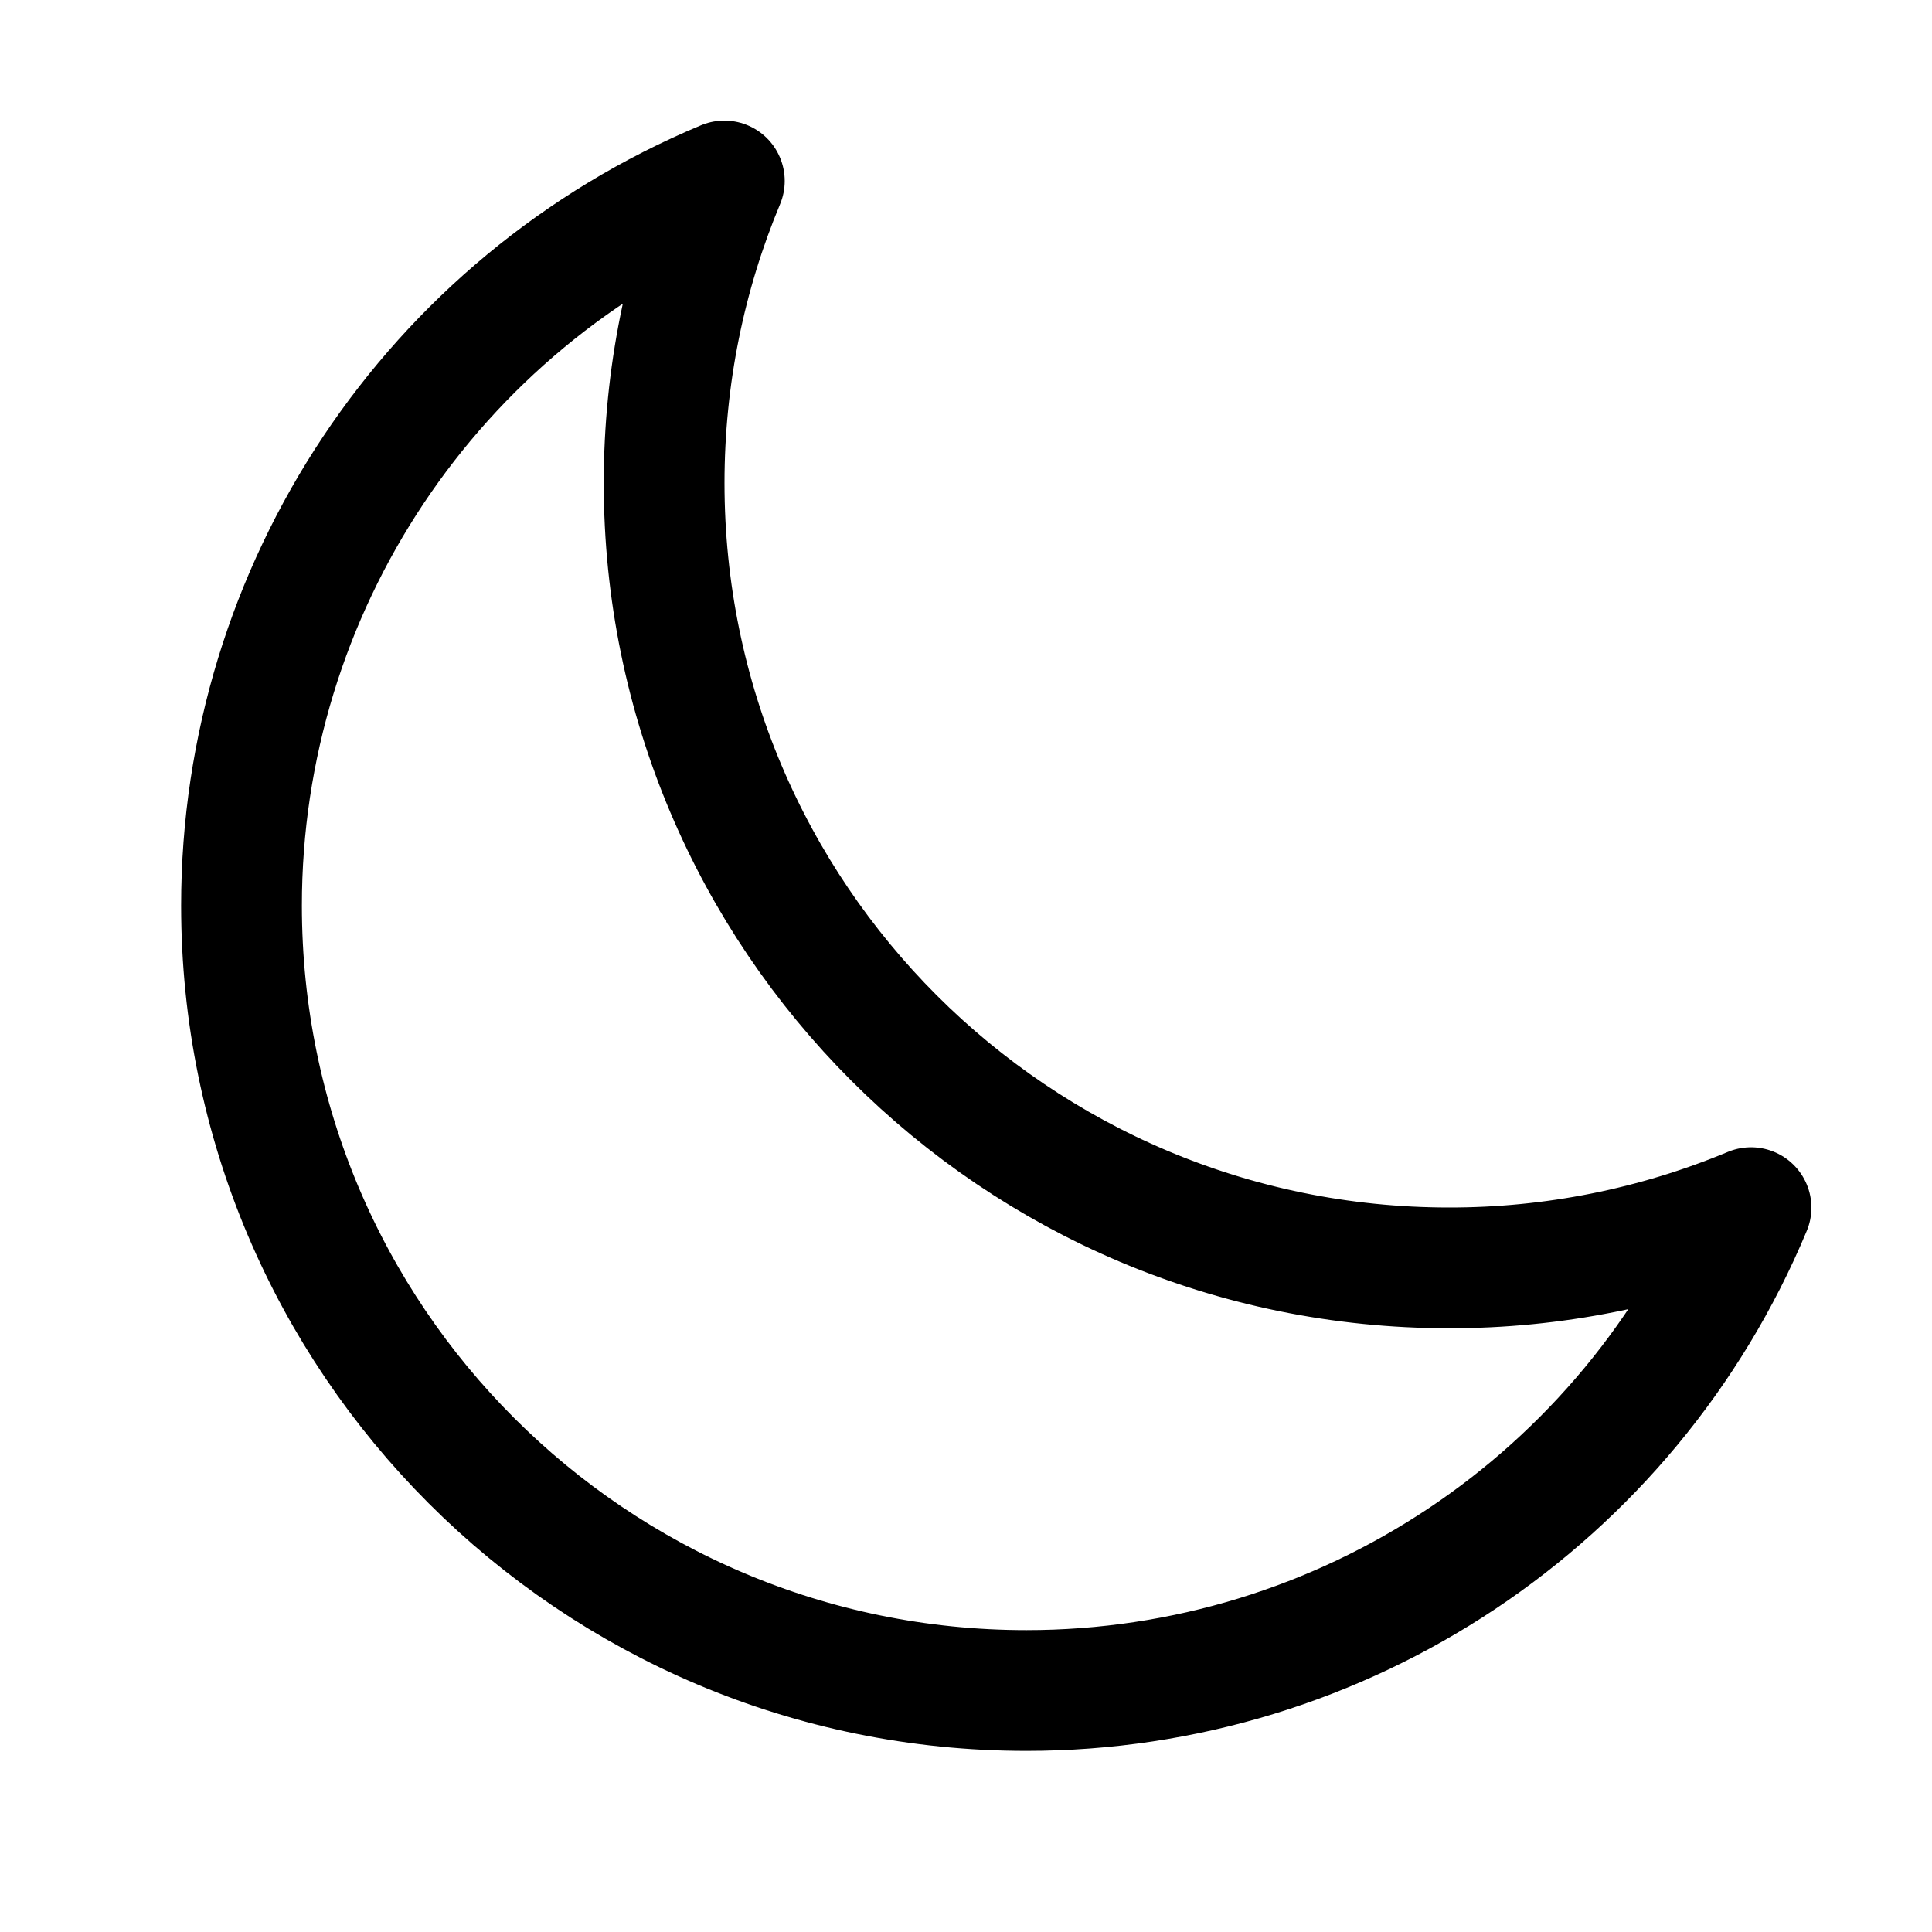
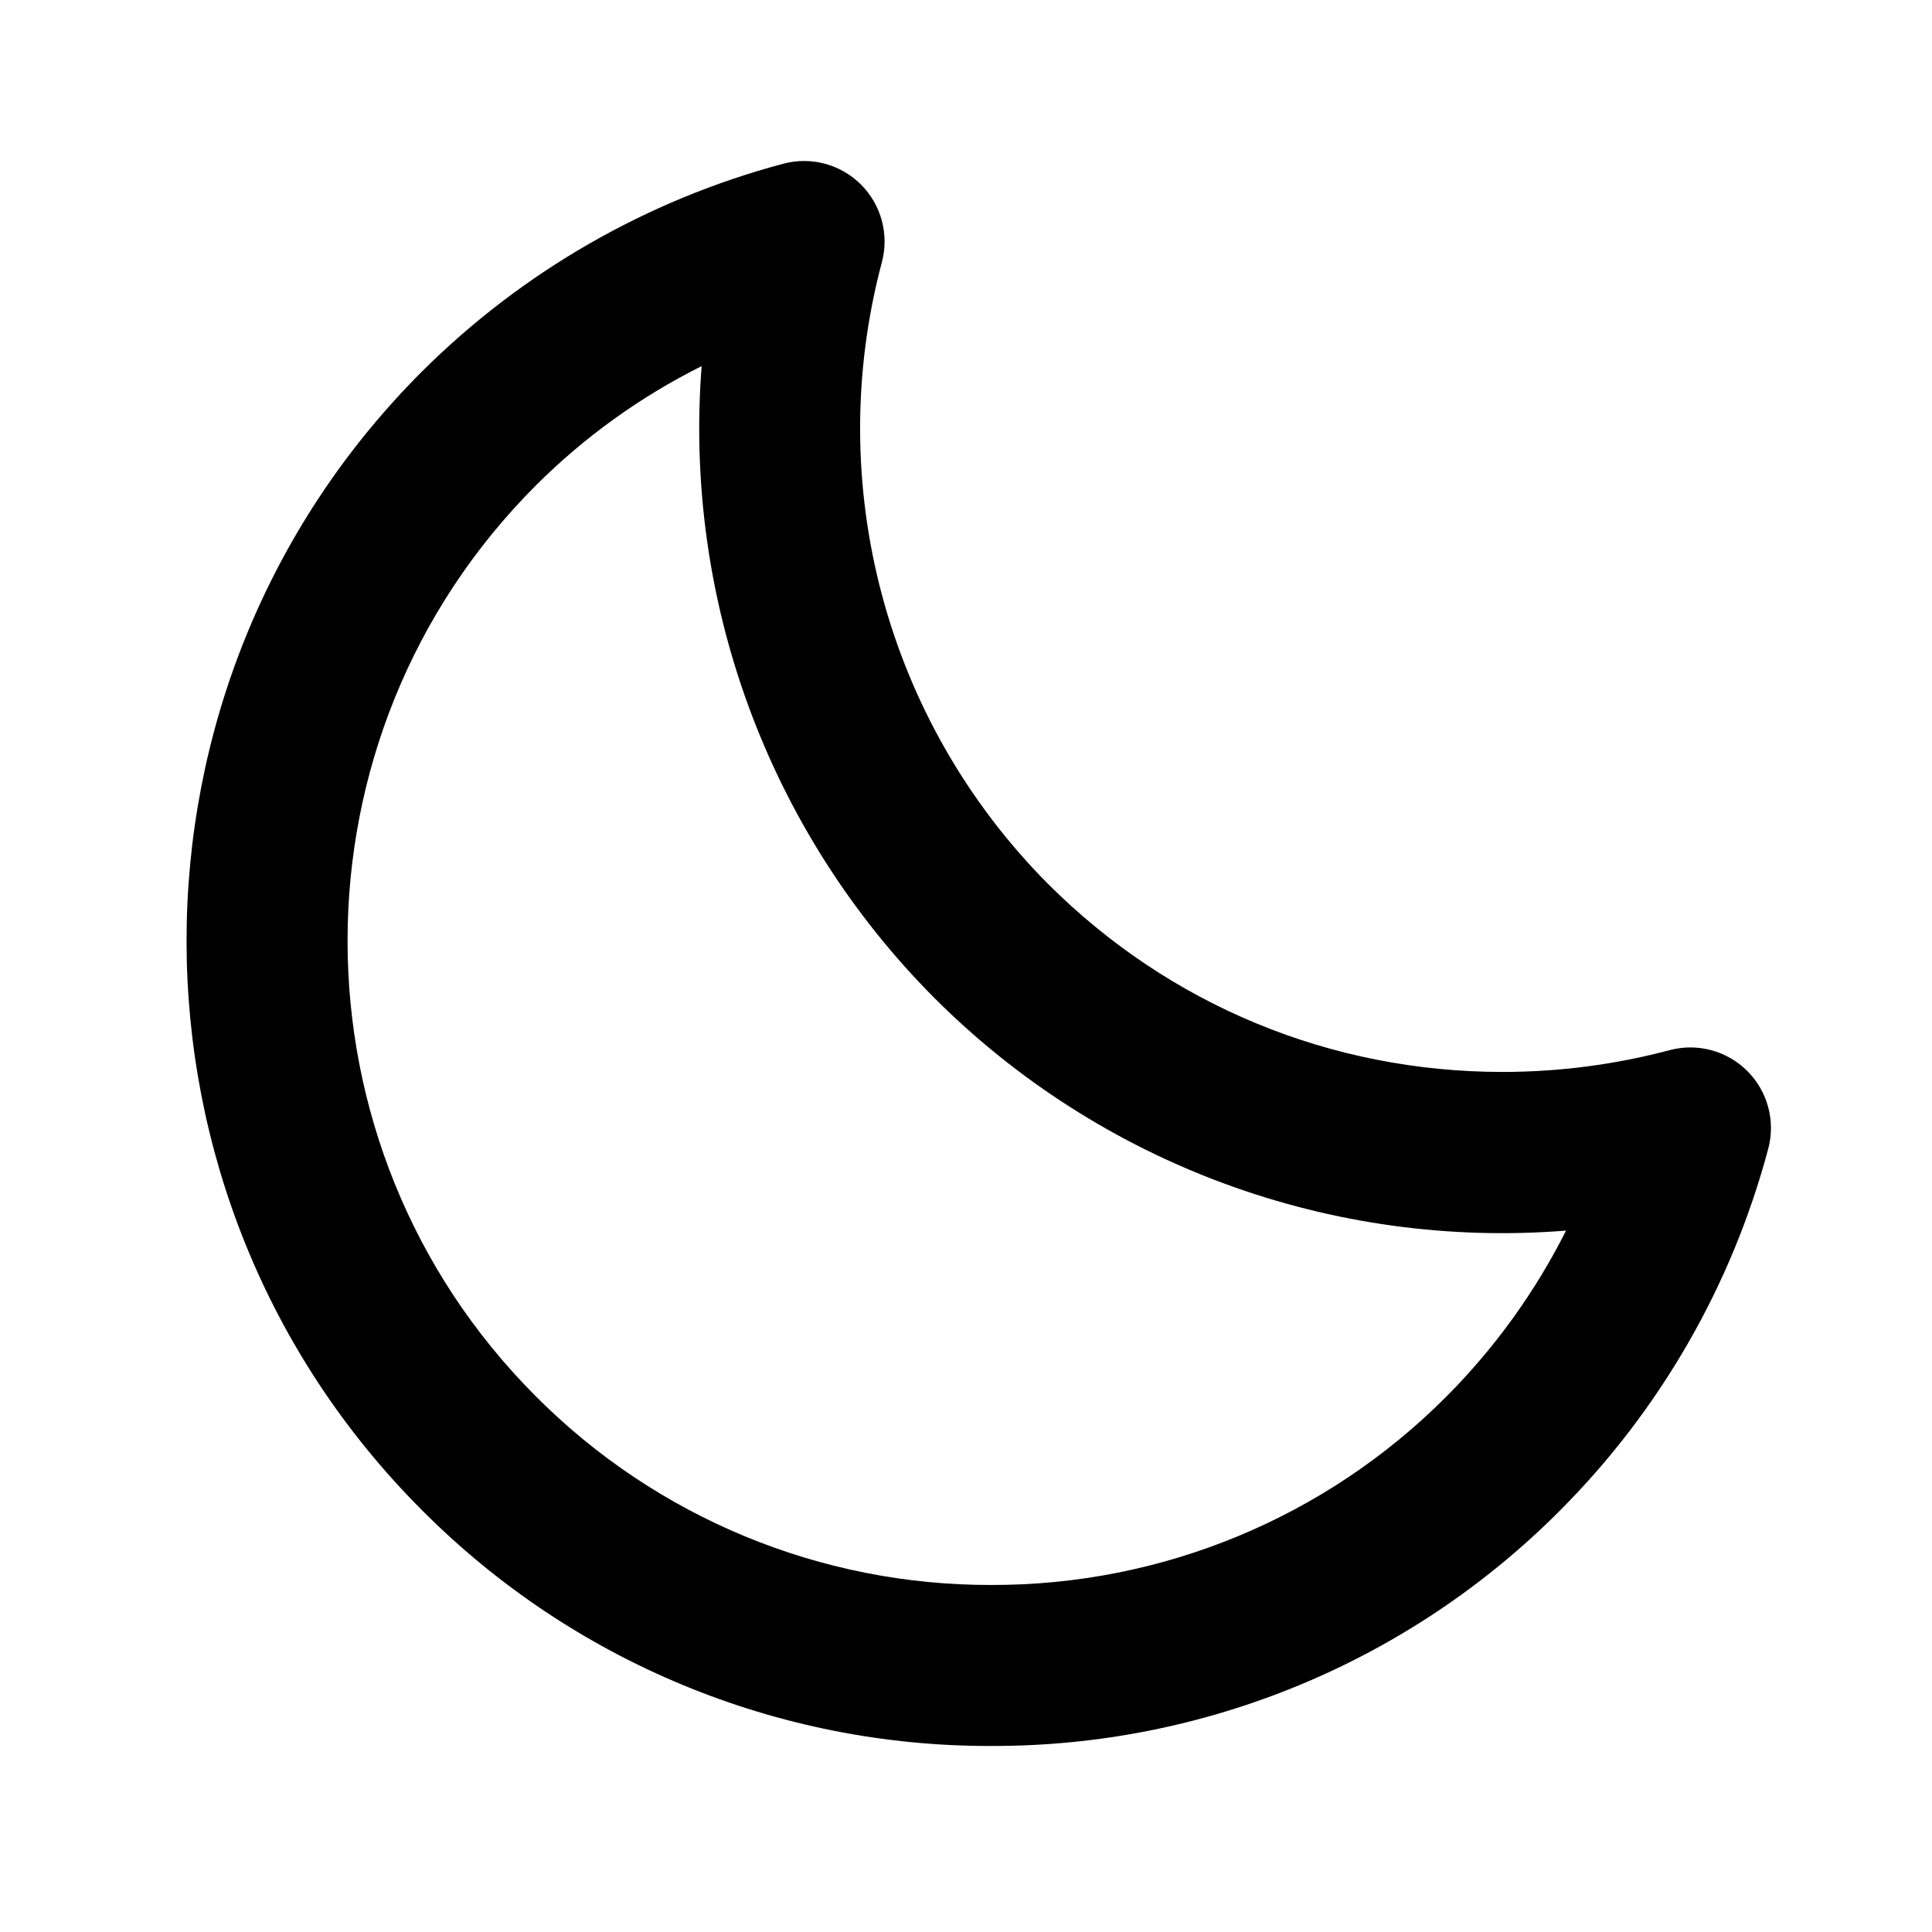
- <svg xmlns="http://www.w3.org/2000/svg" data-slot="icon" aria-hidden="true" fill="none" stroke-width="1.5" stroke="currentColor" viewBox="0 0 24 24">
-   <path d="M21.752 15.002A9.72 9.72 0 0 1 18 15.75c-5.385 0-9.75-4.365-9.75-9.75 0-1.33.266-2.597.748-3.752A9.753 9.753 0 0 0 3 11.25C3 16.635 7.365 21 12.75 21a9.753 9.753 0 0 0 9.002-5.998Z" stroke-linecap="round" stroke-linejoin="round" />
+ <svg xmlns="http://www.w3.org/2000/svg" width="1em" height="1em" viewBox="0 0 24 24">
+   <path fill="black" d="M20.742 13.045a8.088 8.088 0 0 1-2.077.271c-2.135 0-4.14-.83-5.646-2.336a8.025 8.025 0 0 1-2.064-7.723A1 1 0 0 0 9.73 2.034a10.014 10.014 0 0 0-4.489 2.582c-3.898 3.898-3.898 10.243 0 14.143a9.937 9.937 0 0 0 7.072 2.93a9.93 9.93 0 0 0 7.07-2.929a10.007 10.007 0 0 0 2.583-4.491a1.001 1.001 0 0 0-1.224-1.224m-2.772 4.301a7.947 7.947 0 0 1-5.656 2.343a7.953 7.953 0 0 1-5.658-2.344c-3.118-3.119-3.118-8.195 0-11.314a7.923 7.923 0 0 1 2.06-1.483a10.027 10.027 0 0 0 2.89 7.848a9.972 9.972 0 0 0 7.848 2.891a8.036 8.036 0 0 1-1.484 2.059" />
</svg>
